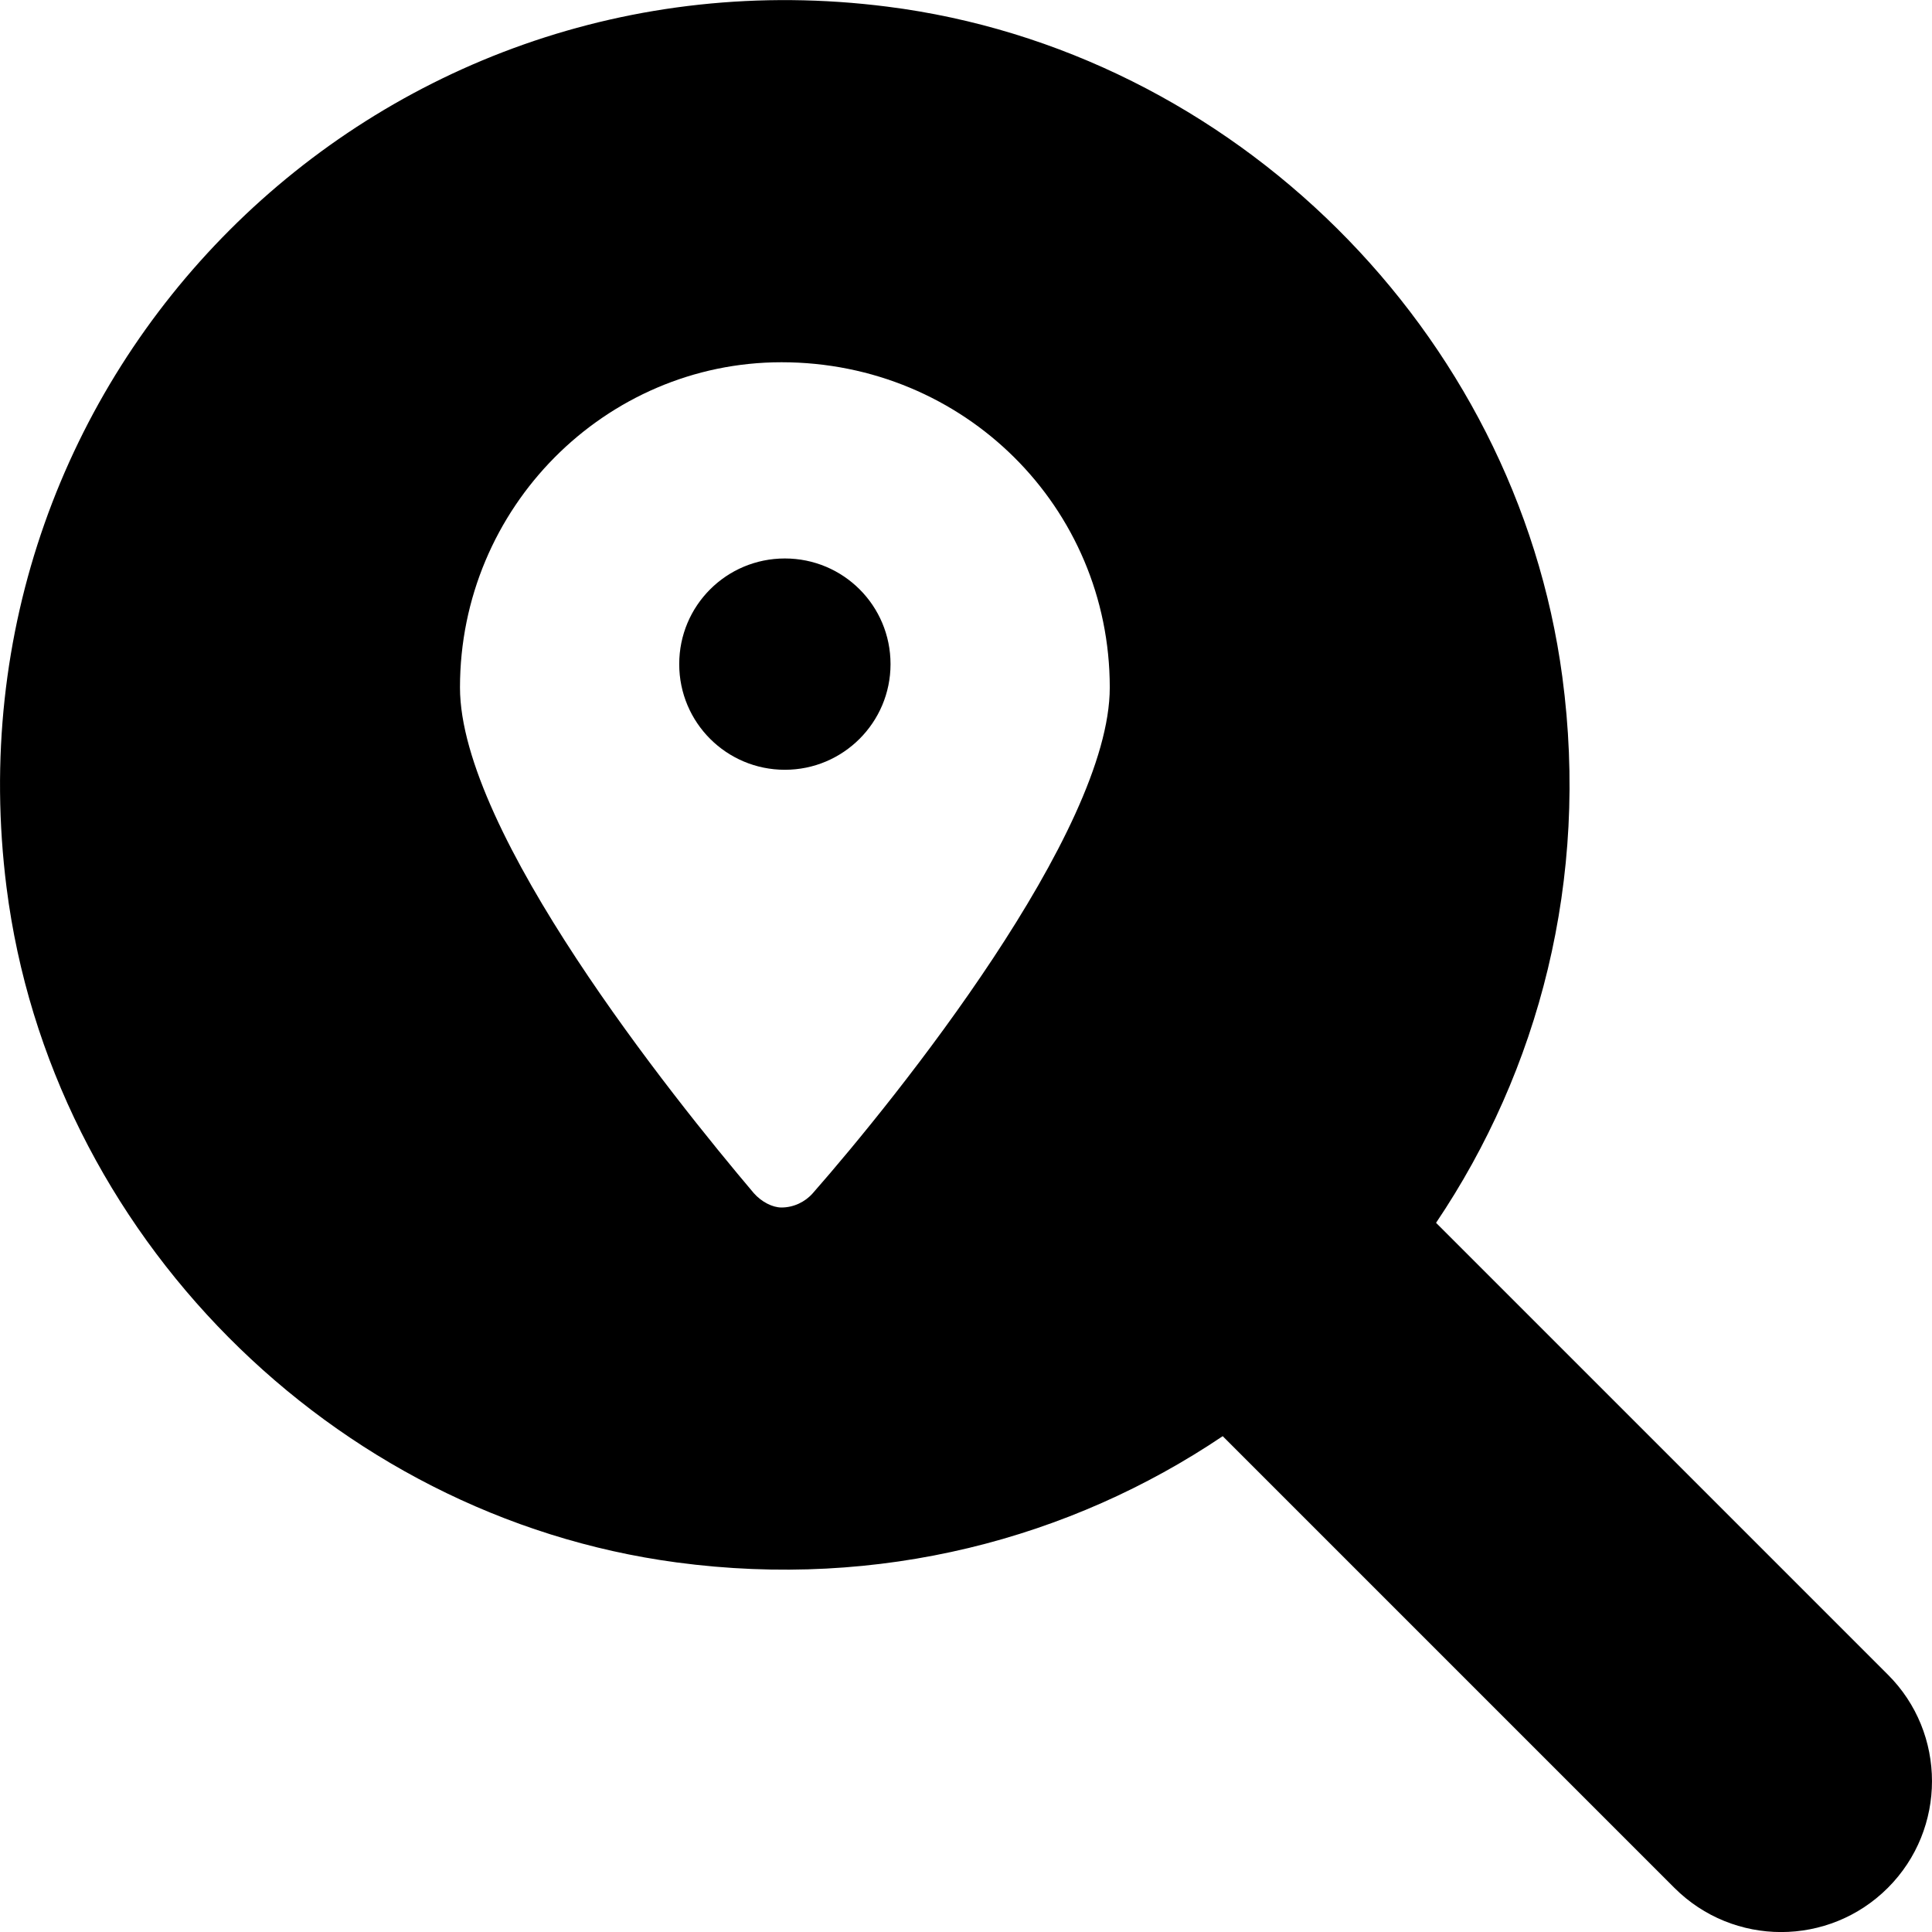
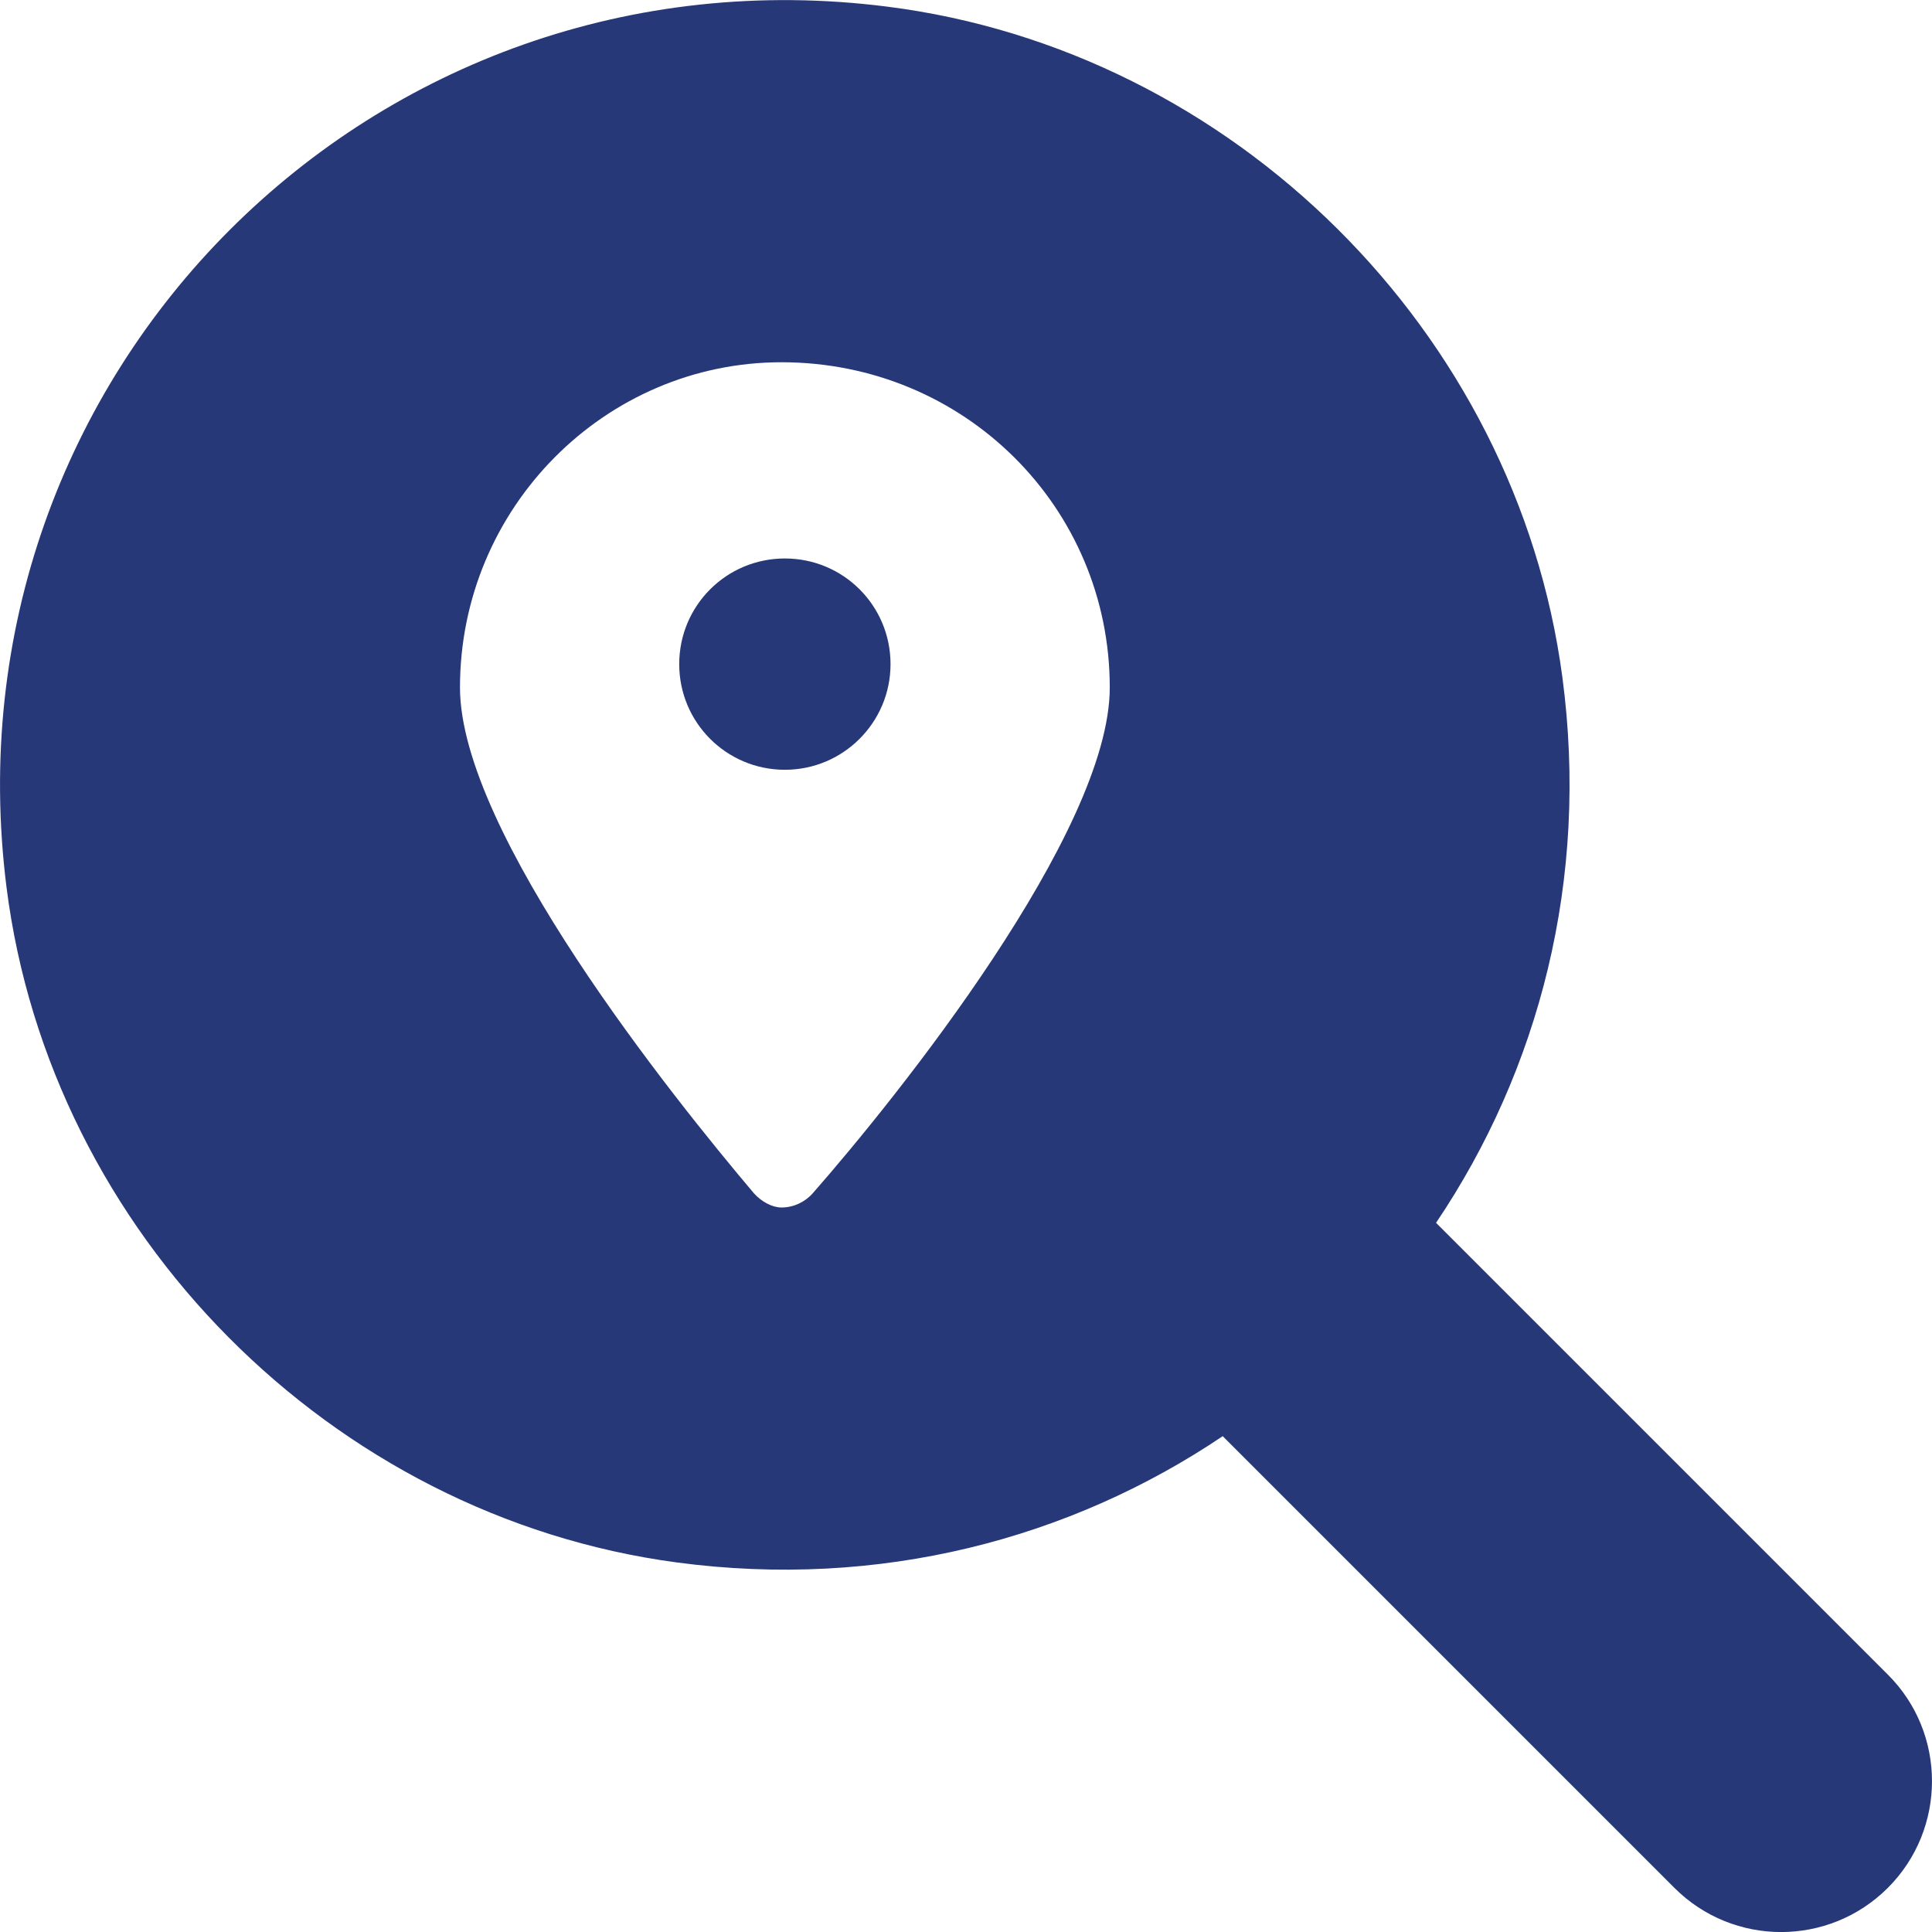
- <svg xmlns="http://www.w3.org/2000/svg" viewBox="0 0 512 512">
+ <svg xmlns="http://www.w3.org/2000/svg" viewBox="0 0 512 512" fill="#273878">
  <path d="M236 176c0 15.46-12.54 28-28 28S180 191.5 180 176S192.5 148 208 148S236 160.5 236 176zM500.3 500.3c-15.62 15.62-40.95 15.62-56.57 0l-119.7-119.7c-40.41 27.22-90.9 40.65-144.7 33.46c-91.55-12.23-166-87.28-177.6-178.9c-17.24-136.2 97.29-250.7 233.4-233.4c91.64 11.6 166.7 86.07 178.9 177.6c7.19 53.8-6.236 104.3-33.46 144.7l119.7 119.7C515.9 459.3 515.9 484.7 500.3 500.3zM294.1 182.2C294.1 134.5 255.6 96 207.1 96C160.4 96 121.9 134.5 121.9 182.2c0 38.35 56.29 108.5 77.87 134C201.8 318.5 204.7 320 207.1 320c3.207 0 6.26-1.459 8.303-3.791C237.8 290.7 294.1 220.5 294.1 182.2z" />
</svg>
